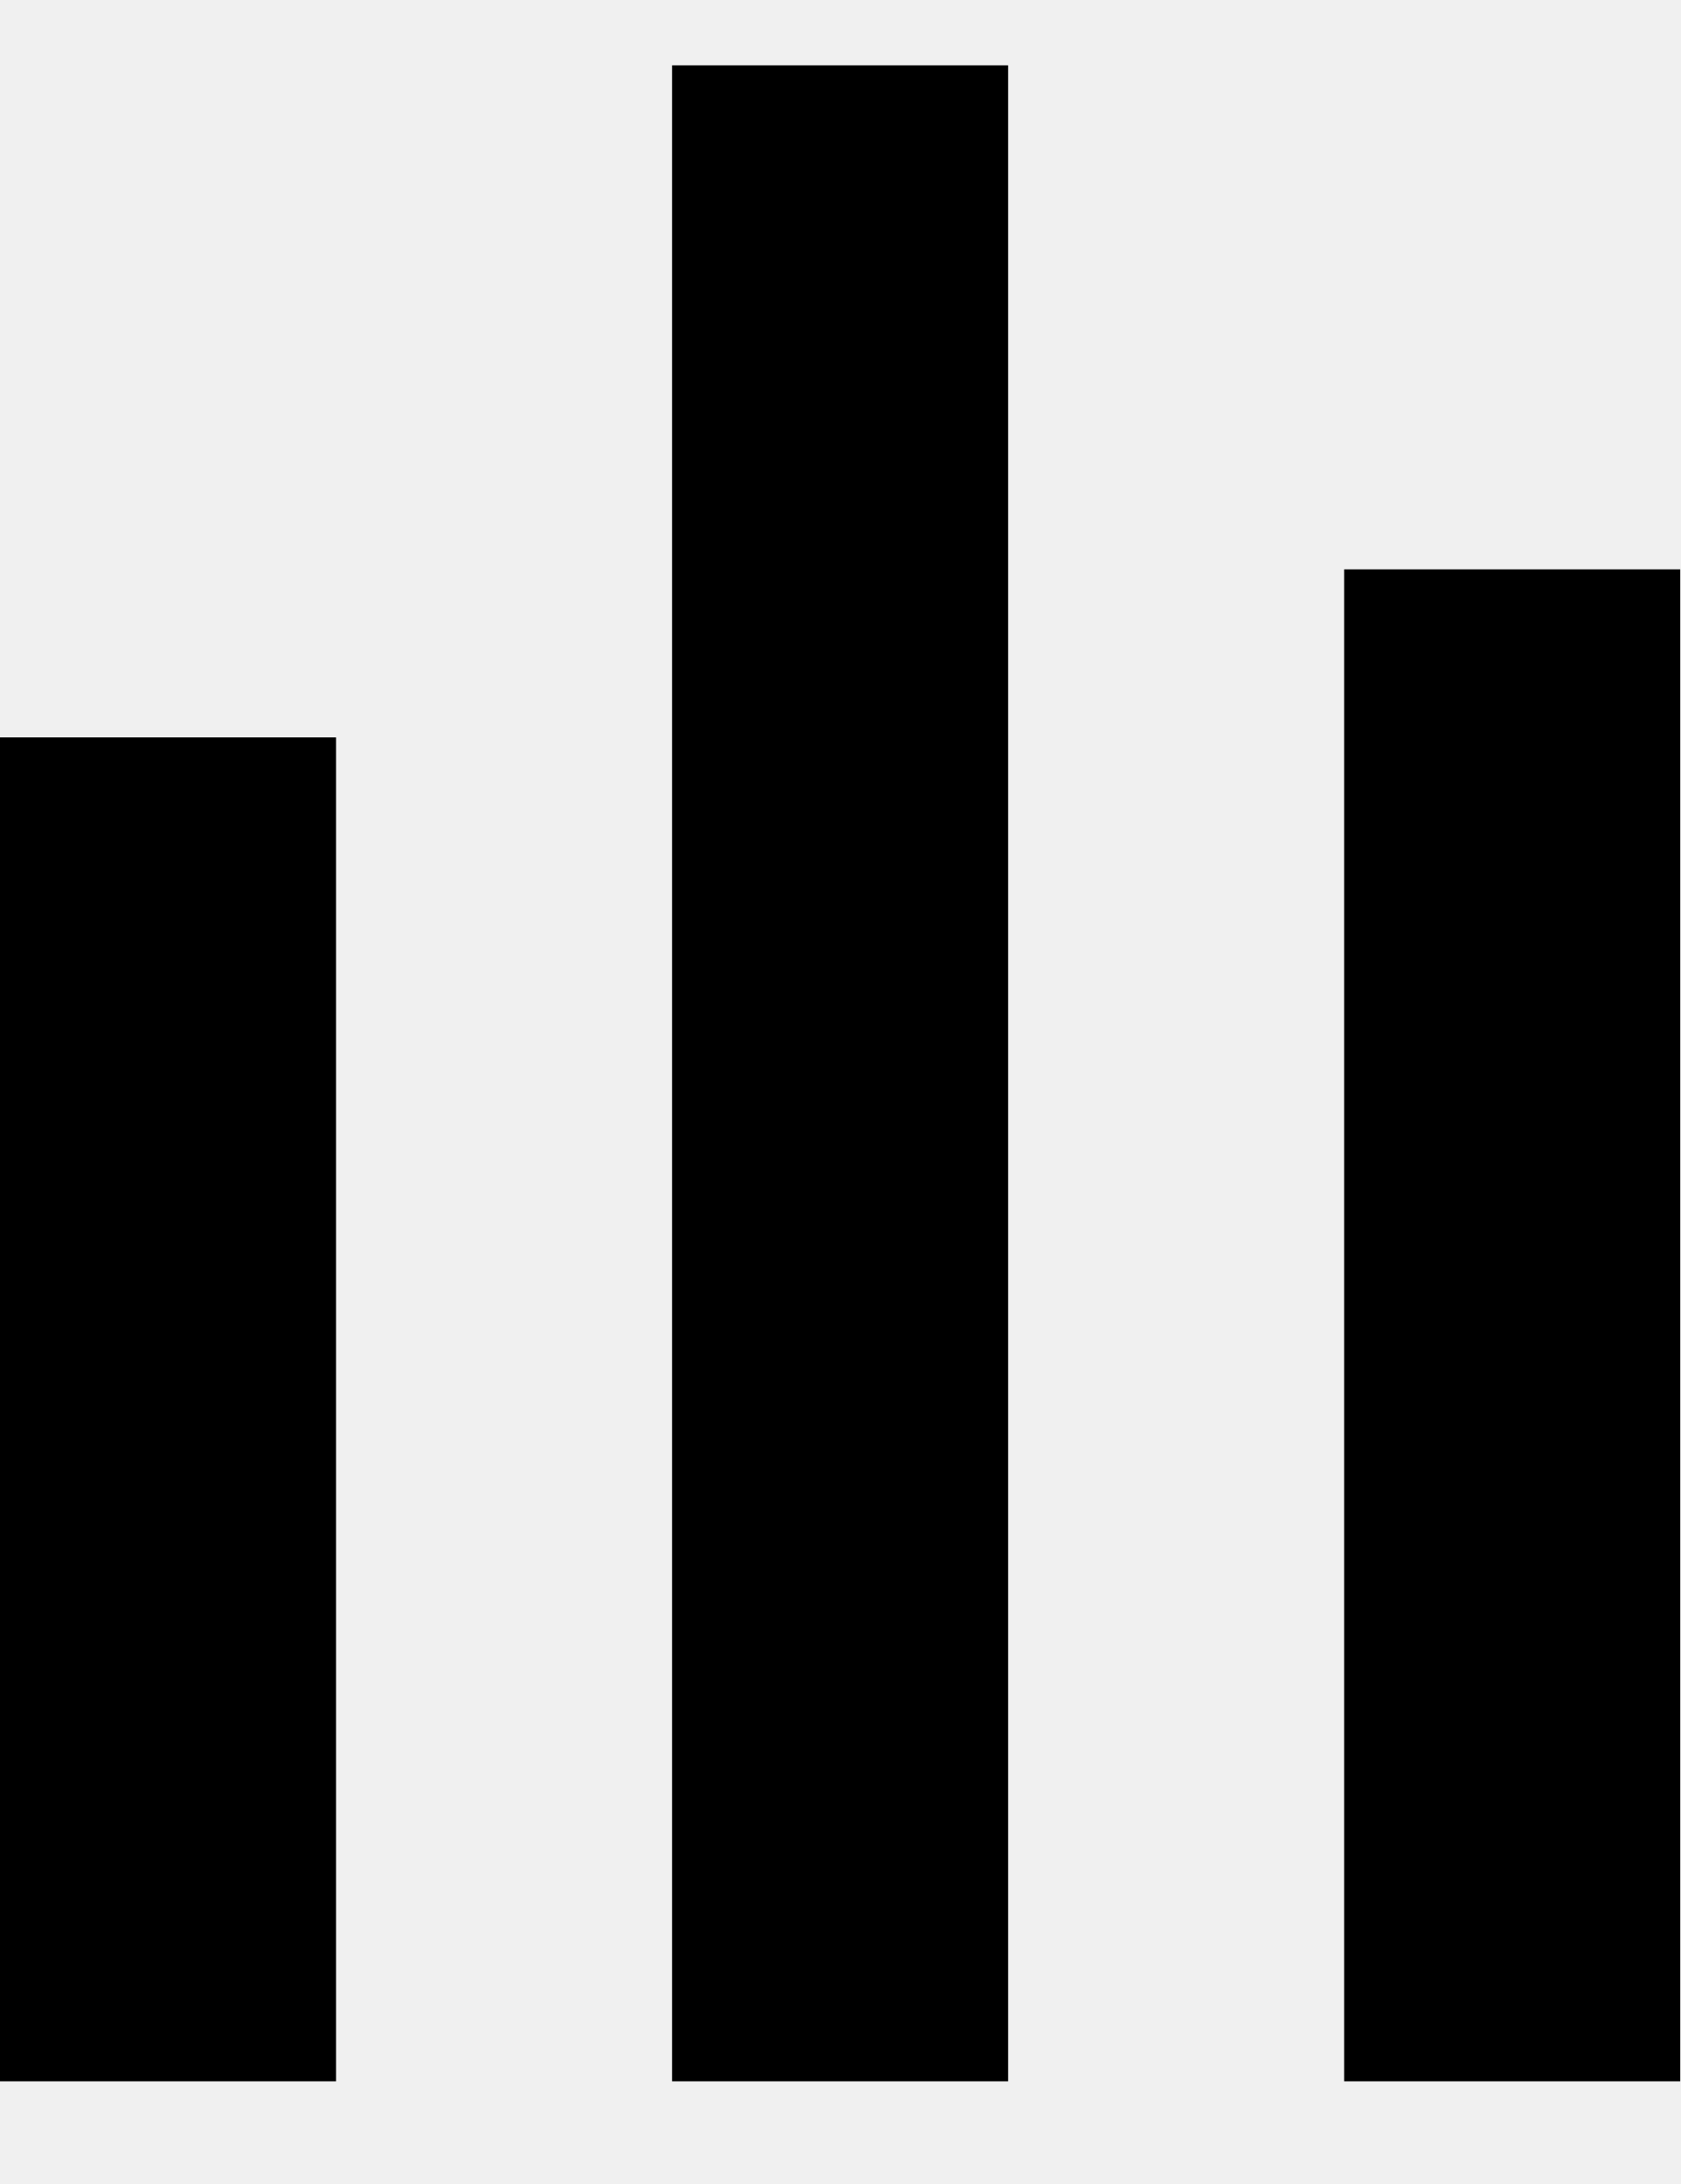
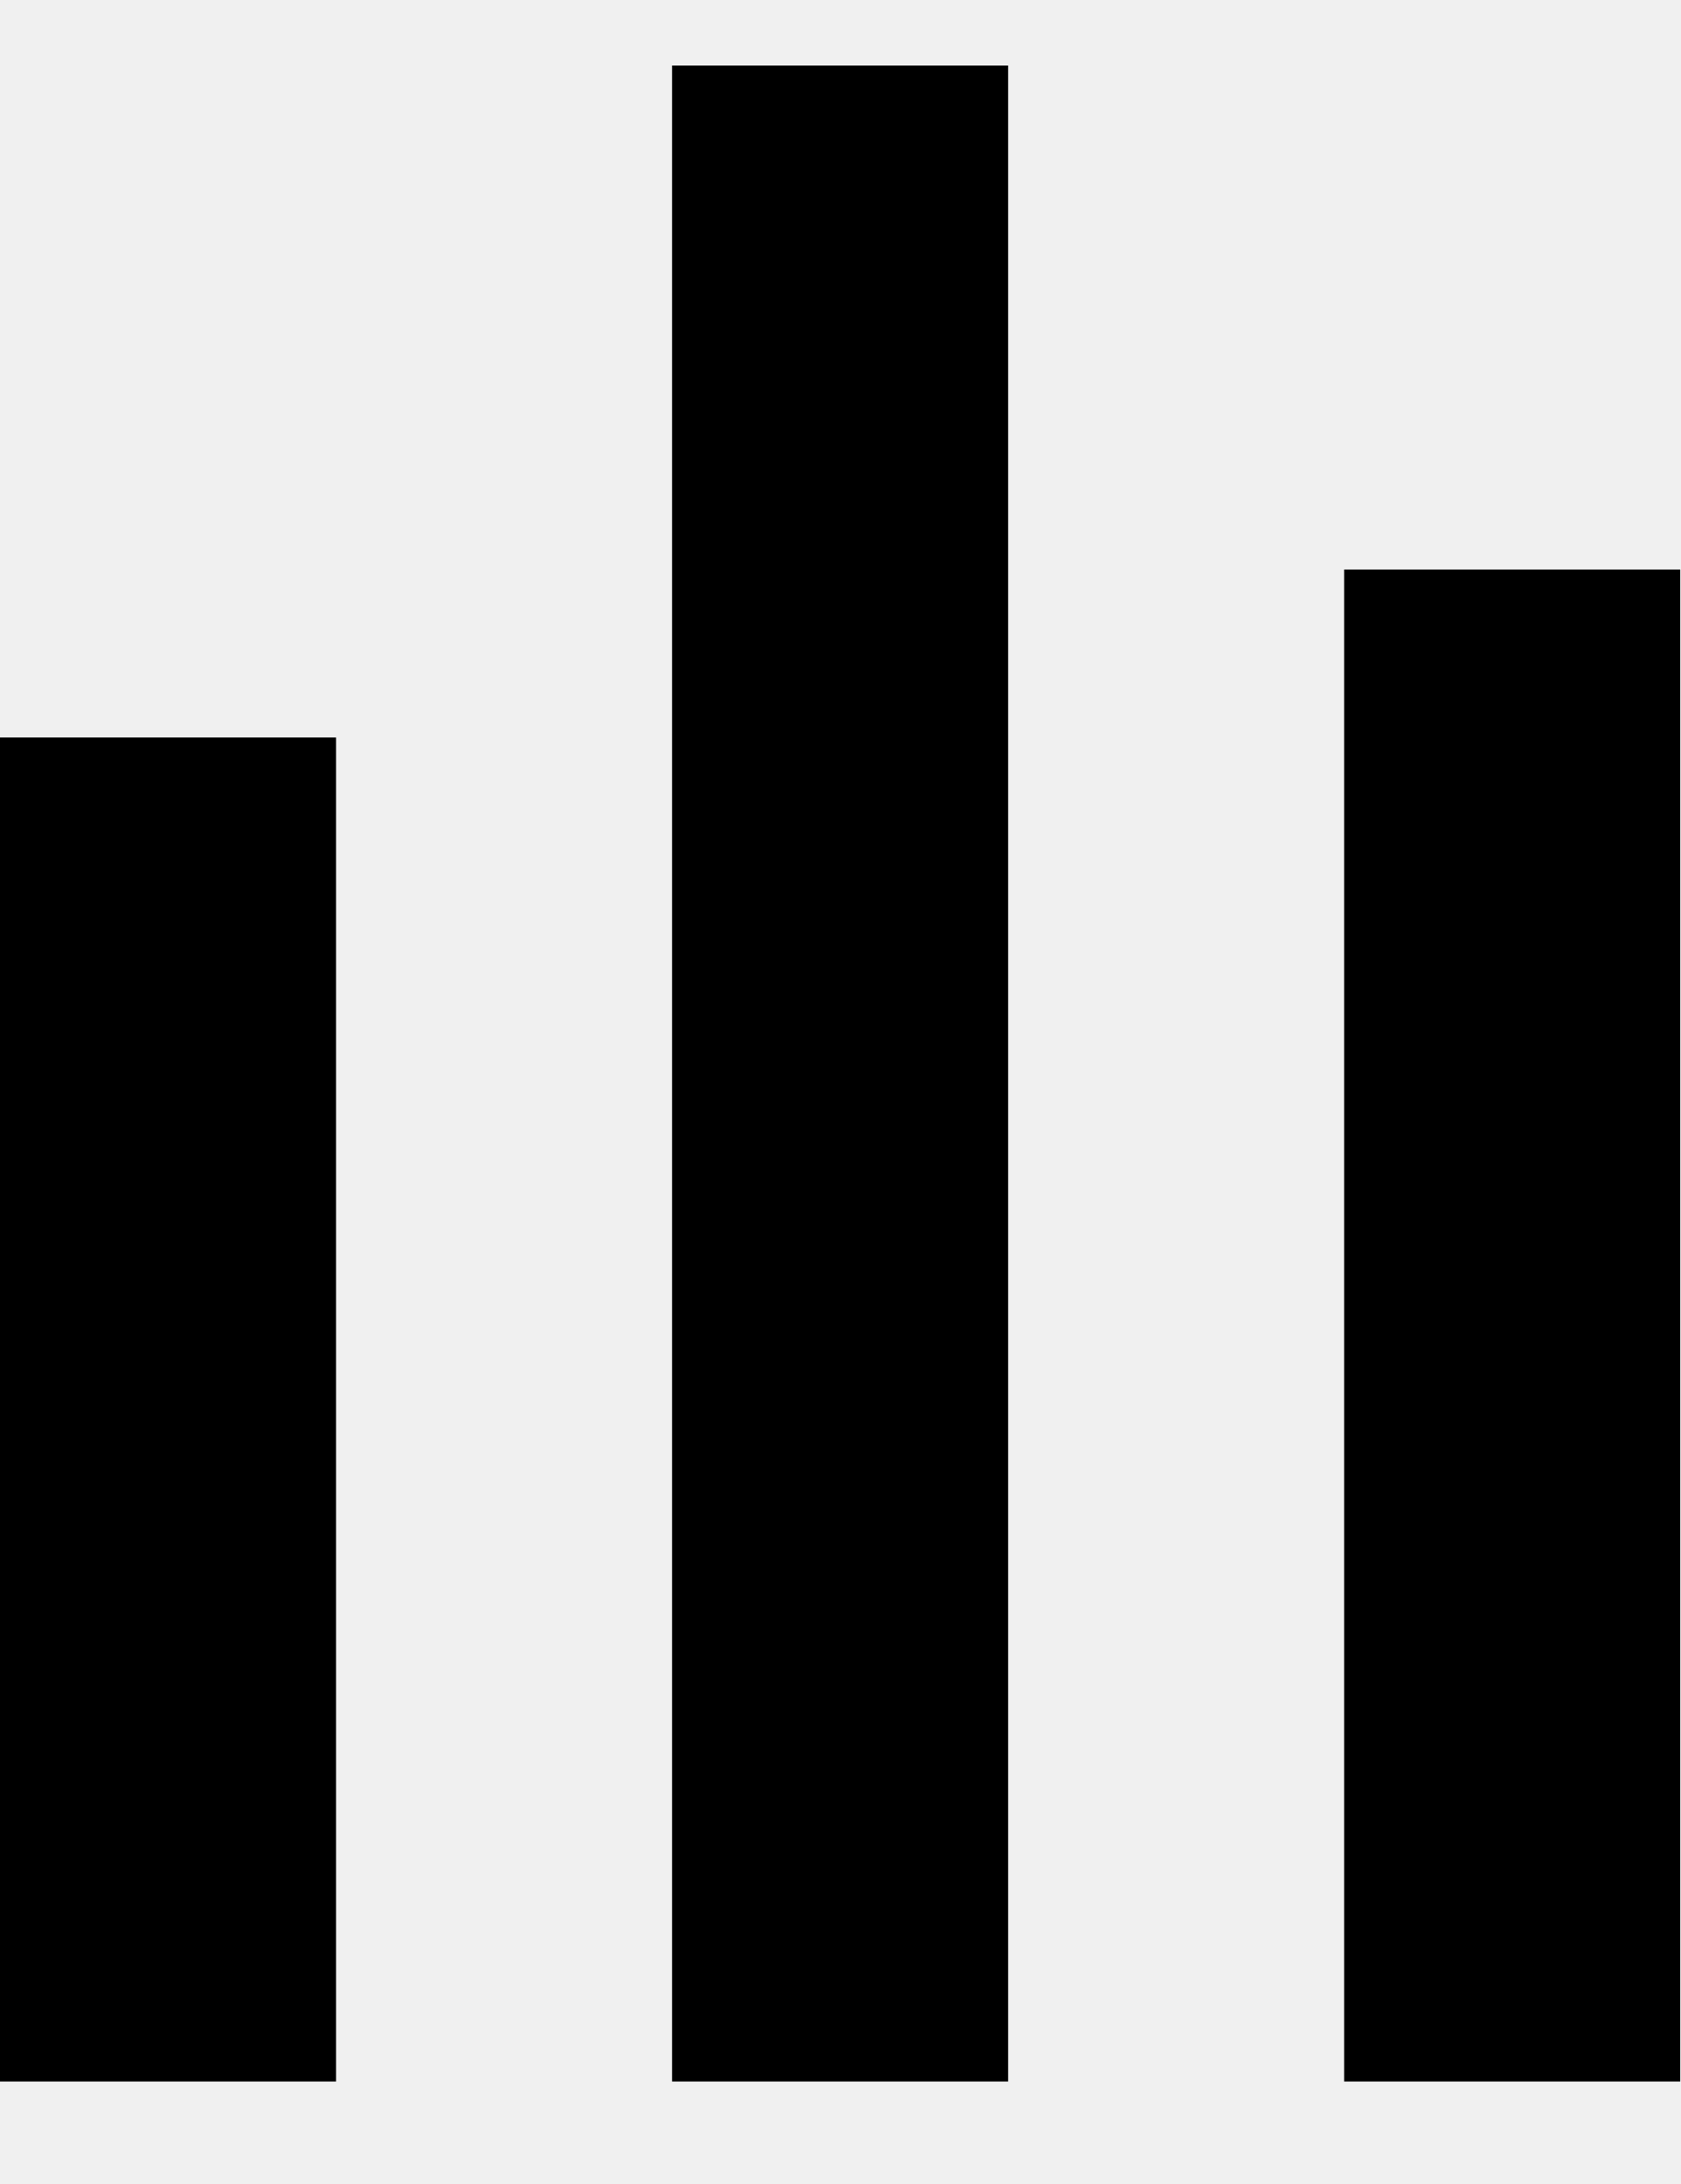
<svg xmlns="http://www.w3.org/2000/svg" width="10" height="13" viewBox="0 0 10 13" fill="none">
-   <g clip-path="url(#clip0_14601_635)">
-     <path d="M6 0.389H4V12.389H6V0.389Z" fill="black" />
-     <path d="M2 4.389H0V12.389H2V4.389Z" fill="black" />
-     <path d="M10 3.389H8V12.389H10V3.389Z" fill="black" />
+   <g clip-path="url(#clip0_14601_635)" fill="#000">
+     <path d="M6 .39H4v12h2v-12zm-4 4H0v8h2v-8zm8-1H8v9h2v-9z" />
  </g>
  <defs>
    <clipPath id="clip0_14601_635">
-       <rect width="10" height="12" fill="white" transform="translate(0 0.388916)" />
+       <path fill="#fff" transform="translate(0 .39)" d="M0 0h10v12H0z" />
    </clipPath>
  </defs>
</svg>
